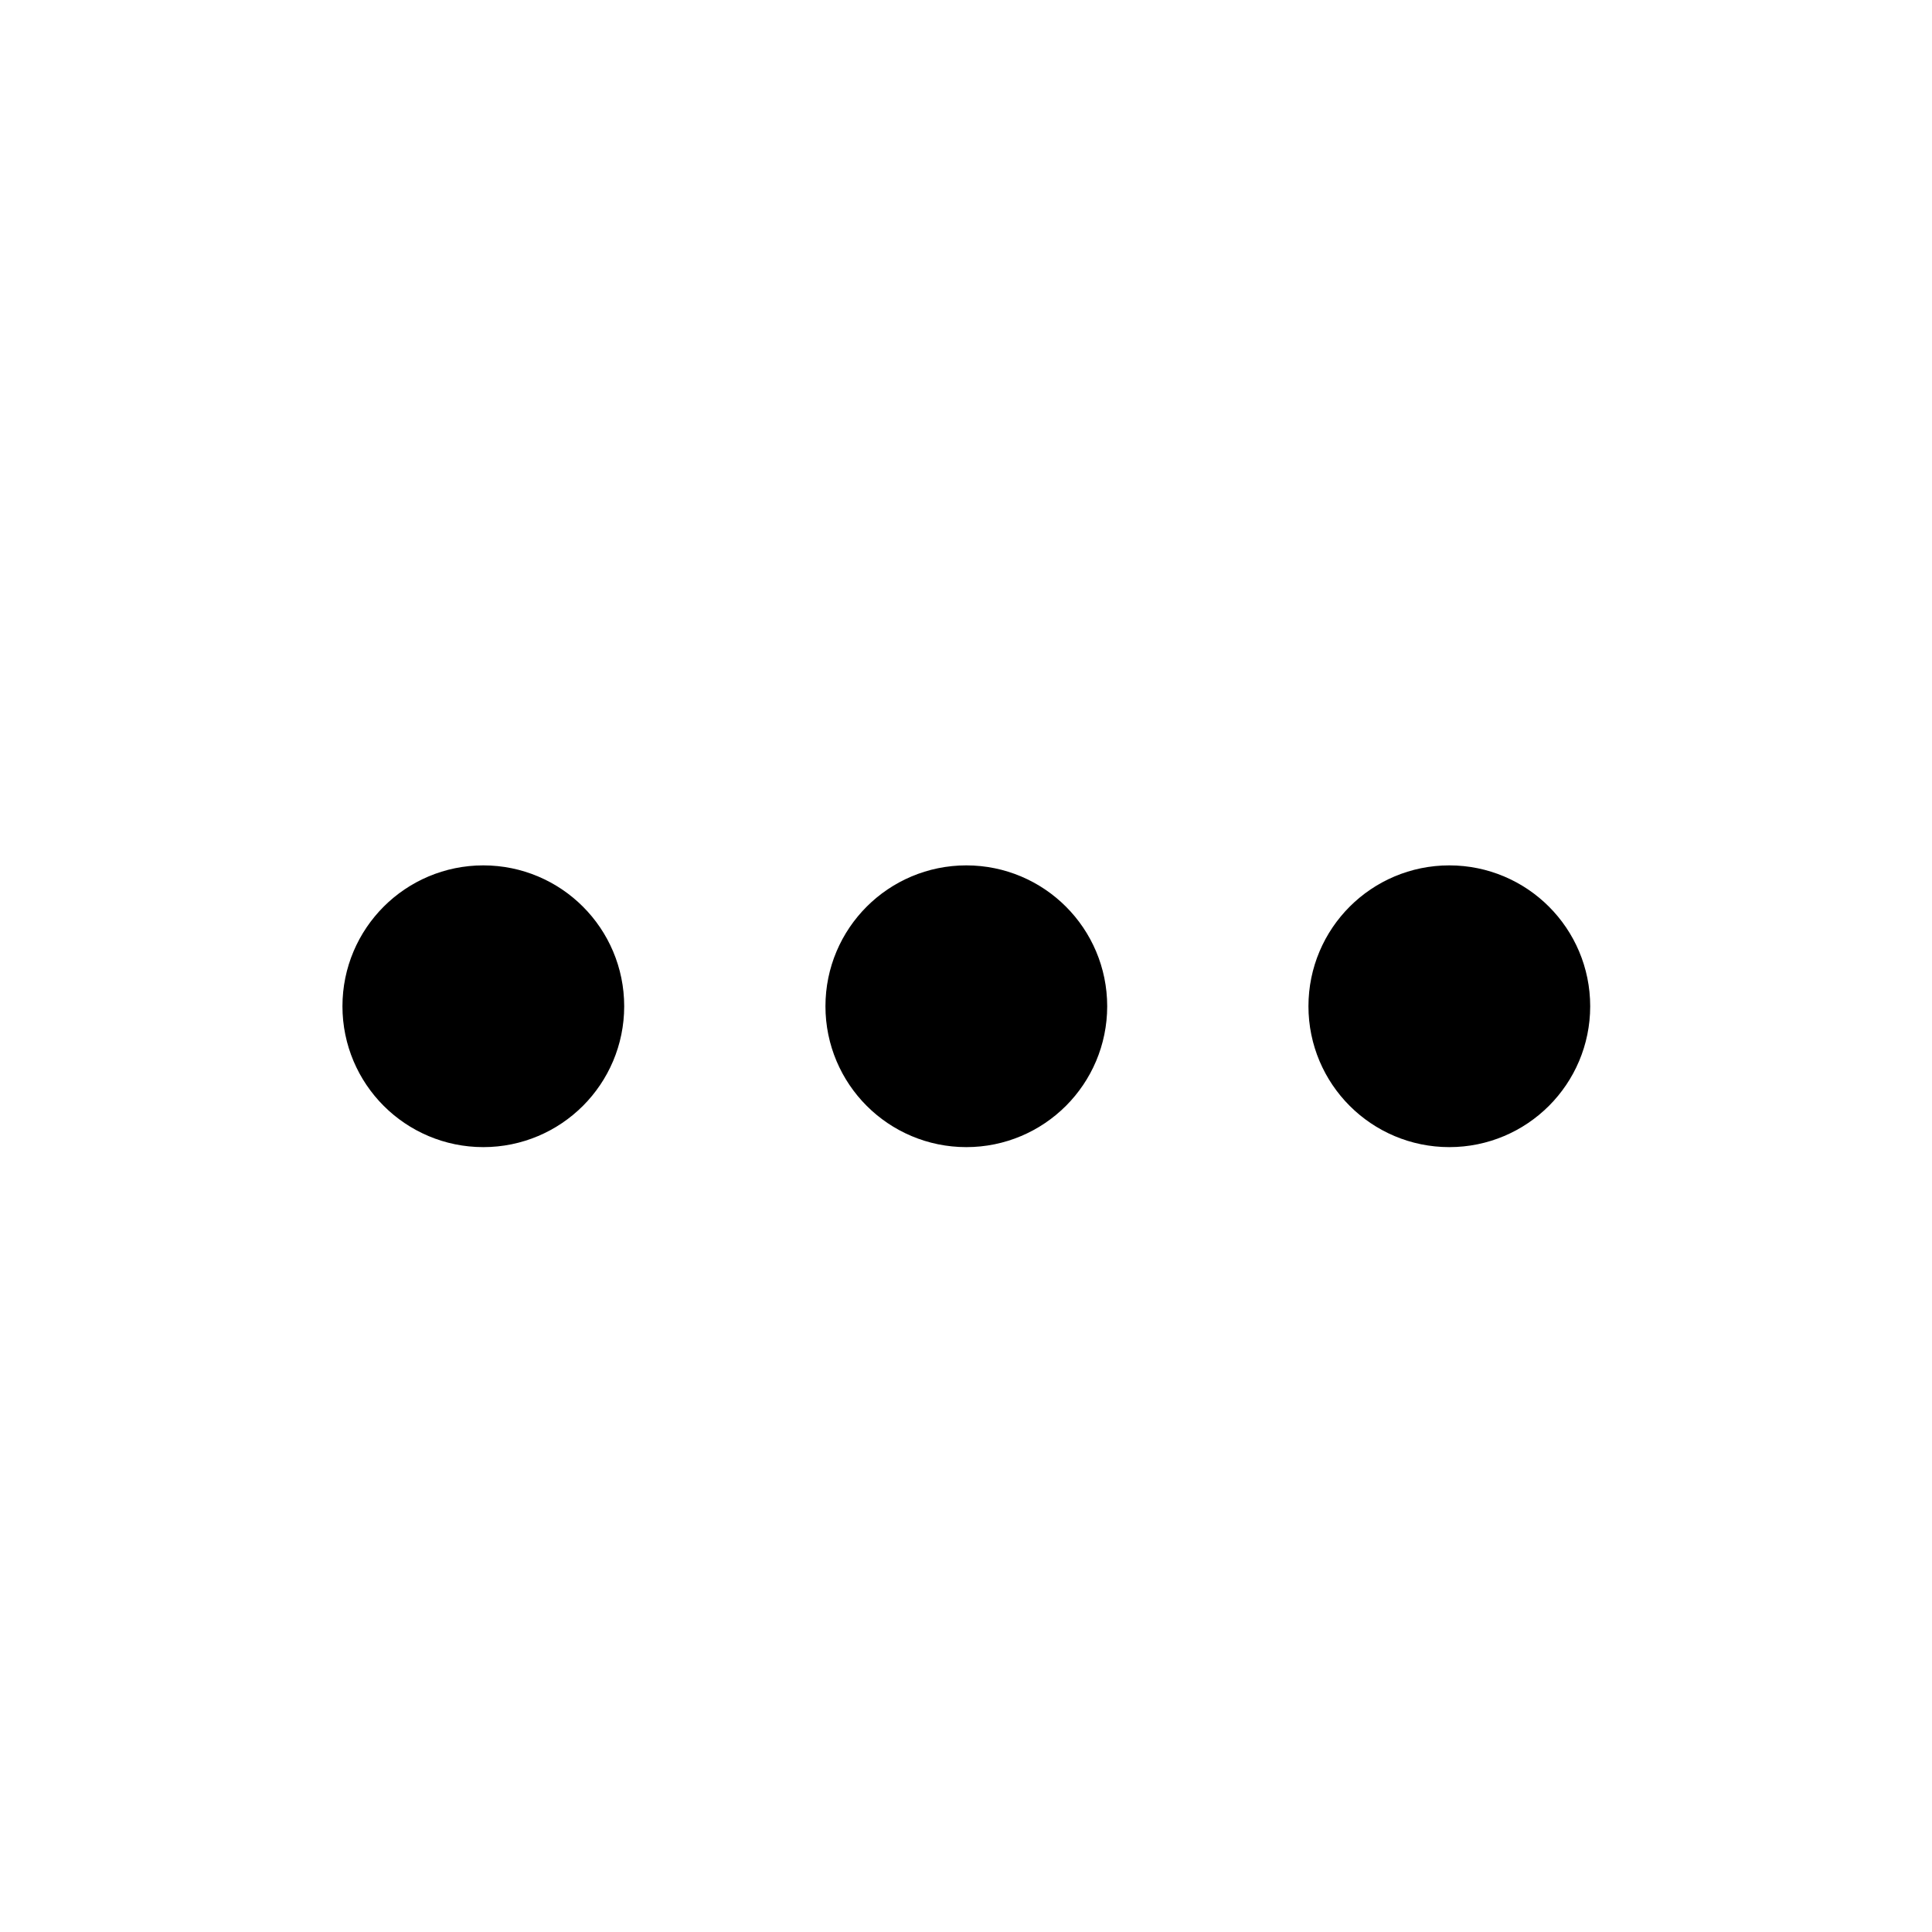
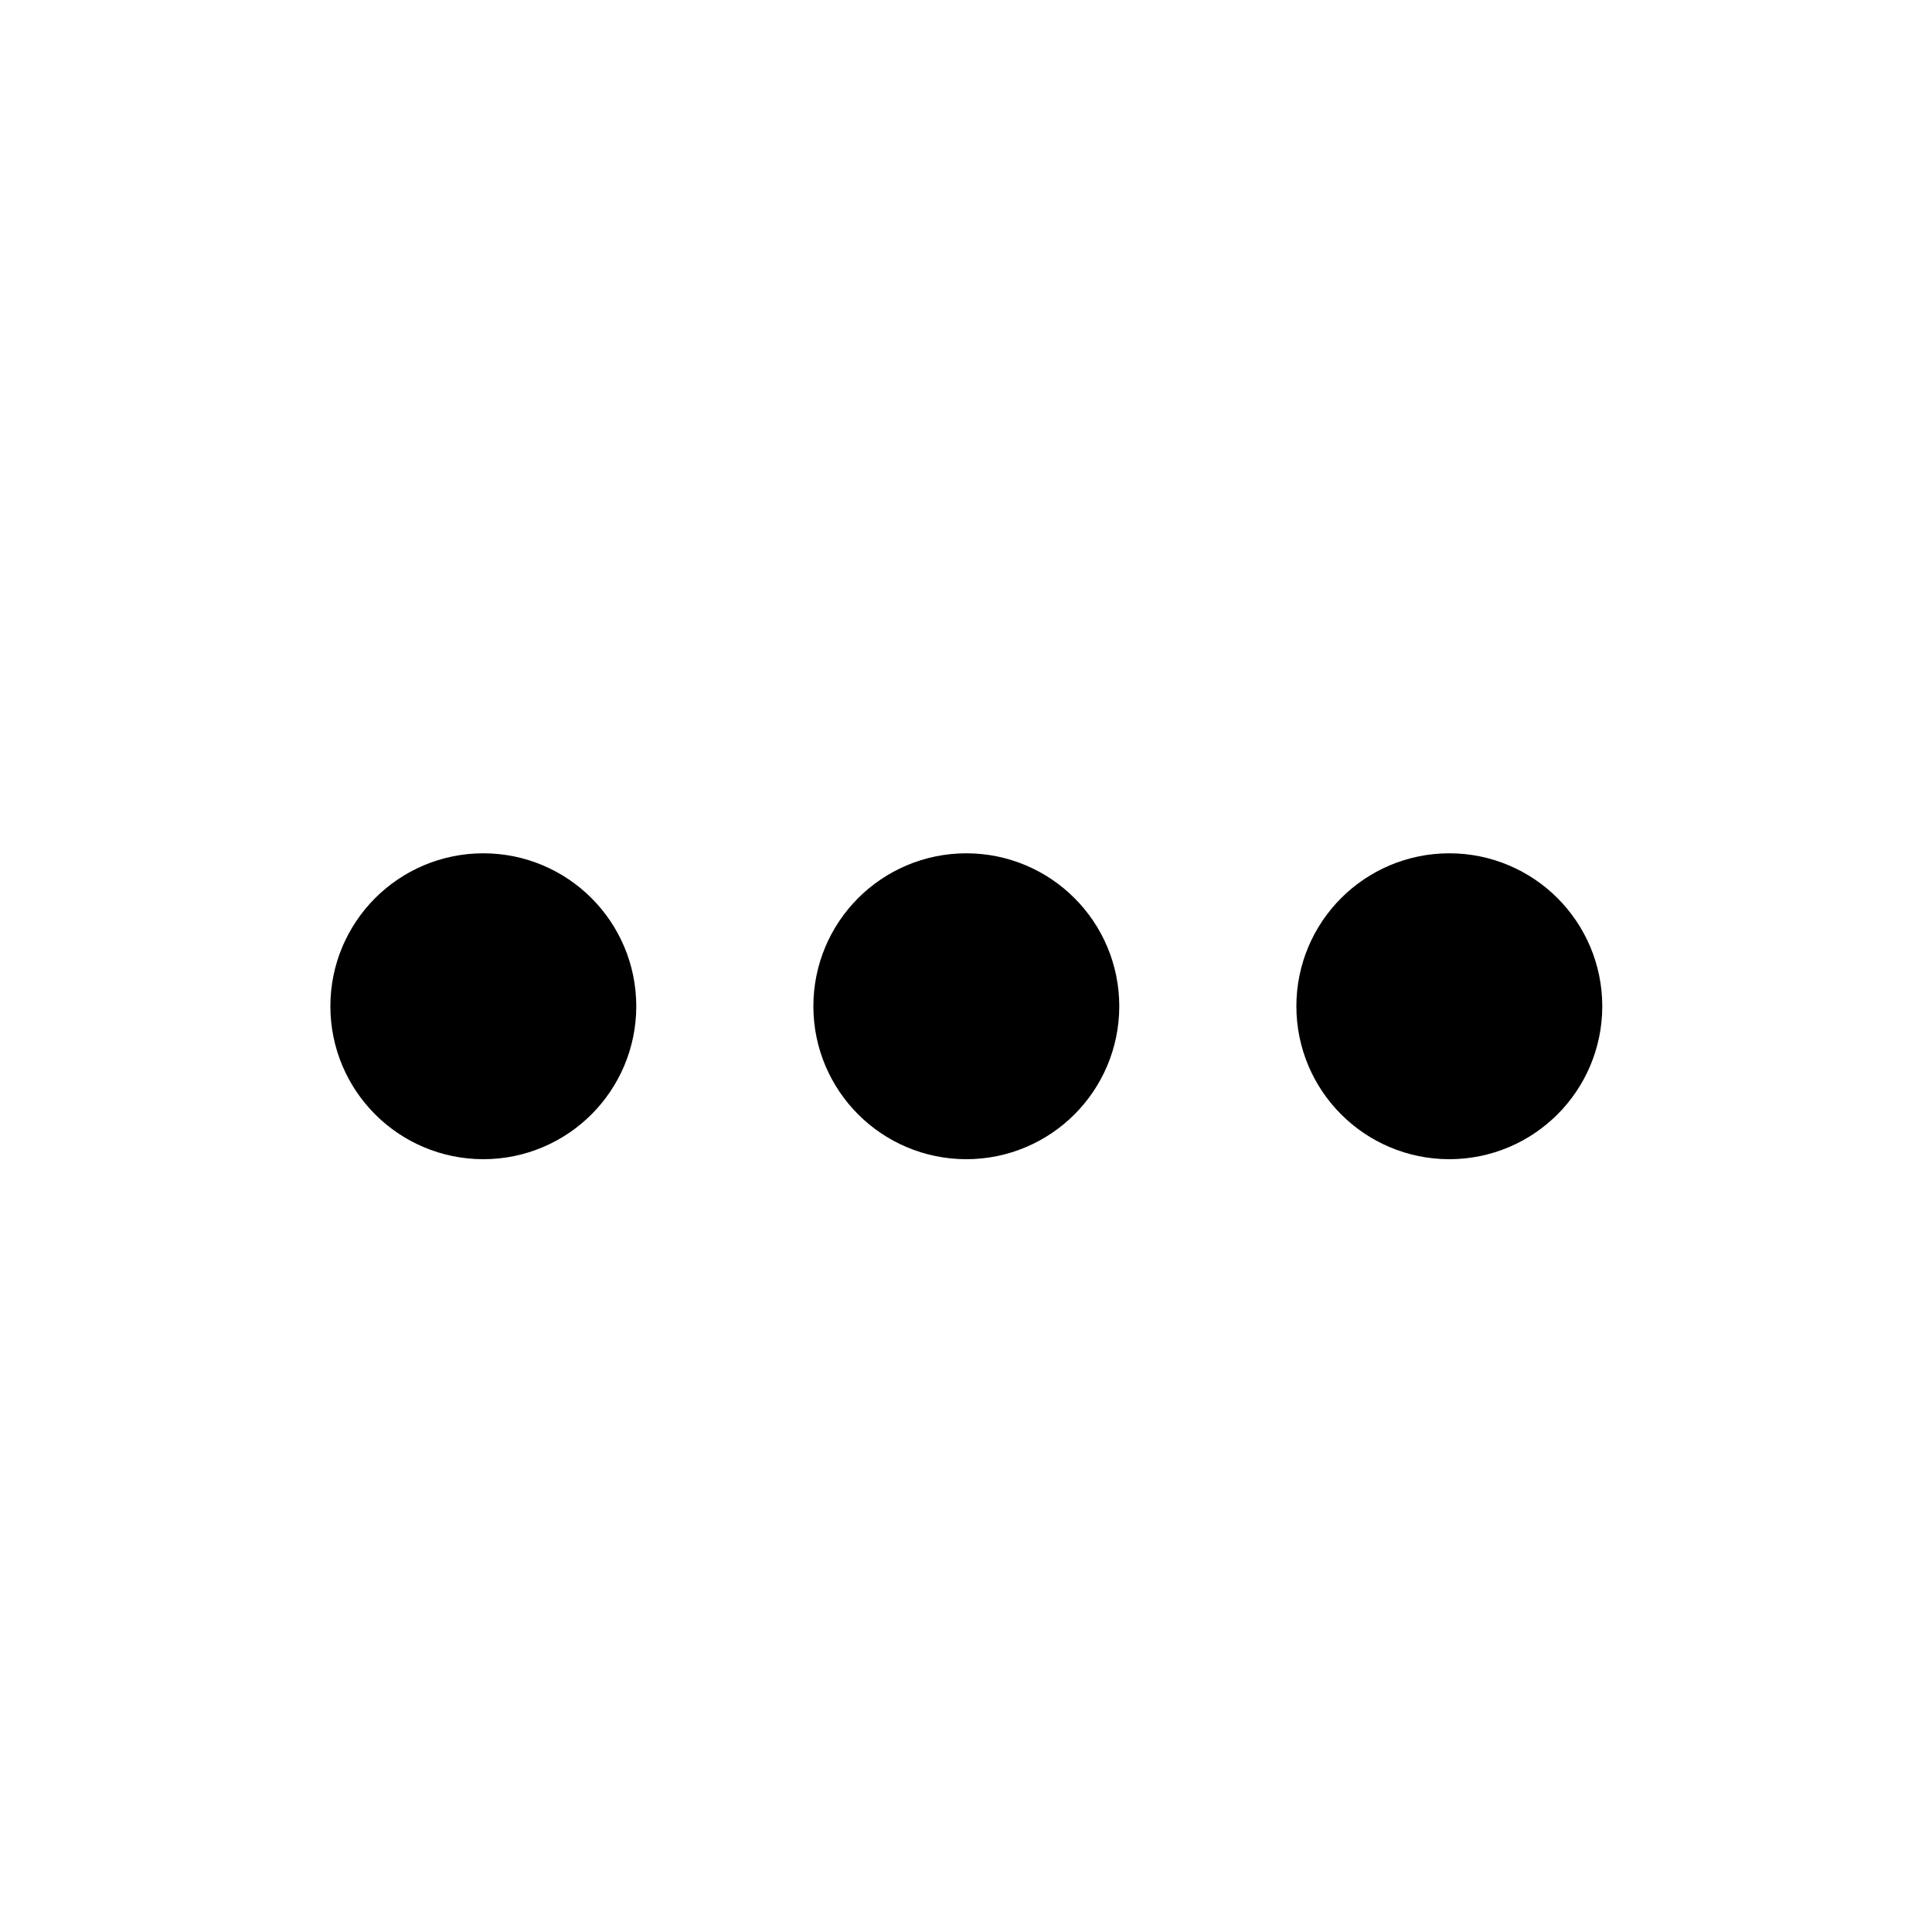
- <svg xmlns="http://www.w3.org/2000/svg" width="24" height="24" viewBox="0 0 24 24">
-   <path fill="none" stroke="currentColor" stroke-linecap="round" stroke-linejoin="round" stroke-width="1.5" d="M6.004 12.5V12m12 .5V12m-6 .5V12m-5 .5a1 1 0 1 0-2 0a1 1 0 0 0 2 0m12 0a1 1 0 1 0-2 0a1 1 0 0 0 2 0m-6 0a1 1 0 1 0-2 0a1 1 0 0 0 2 0" />
+ <svg xmlns="http://www.w3.org/2000/svg" viewBox="0 0 24 24">
+   <path d="M0 0h24v24H0z" fill="none" />
+   <path fill="none" stroke="currentColor" stroke-linecap="round" stroke-linejoin="round" stroke-width="1.8" d="M6.004 12.5V12m12 .5V12m-6 .5V12m-5 .5a1 1 0 1 0-2 0a1 1 0 0 0 2 0m12 0a1 1 0 1 0-2 0a1 1 0 0 0 2 0m-6 0a1 1 0 1 0-2 0a1 1 0 0 0 2 0" />
</svg>
